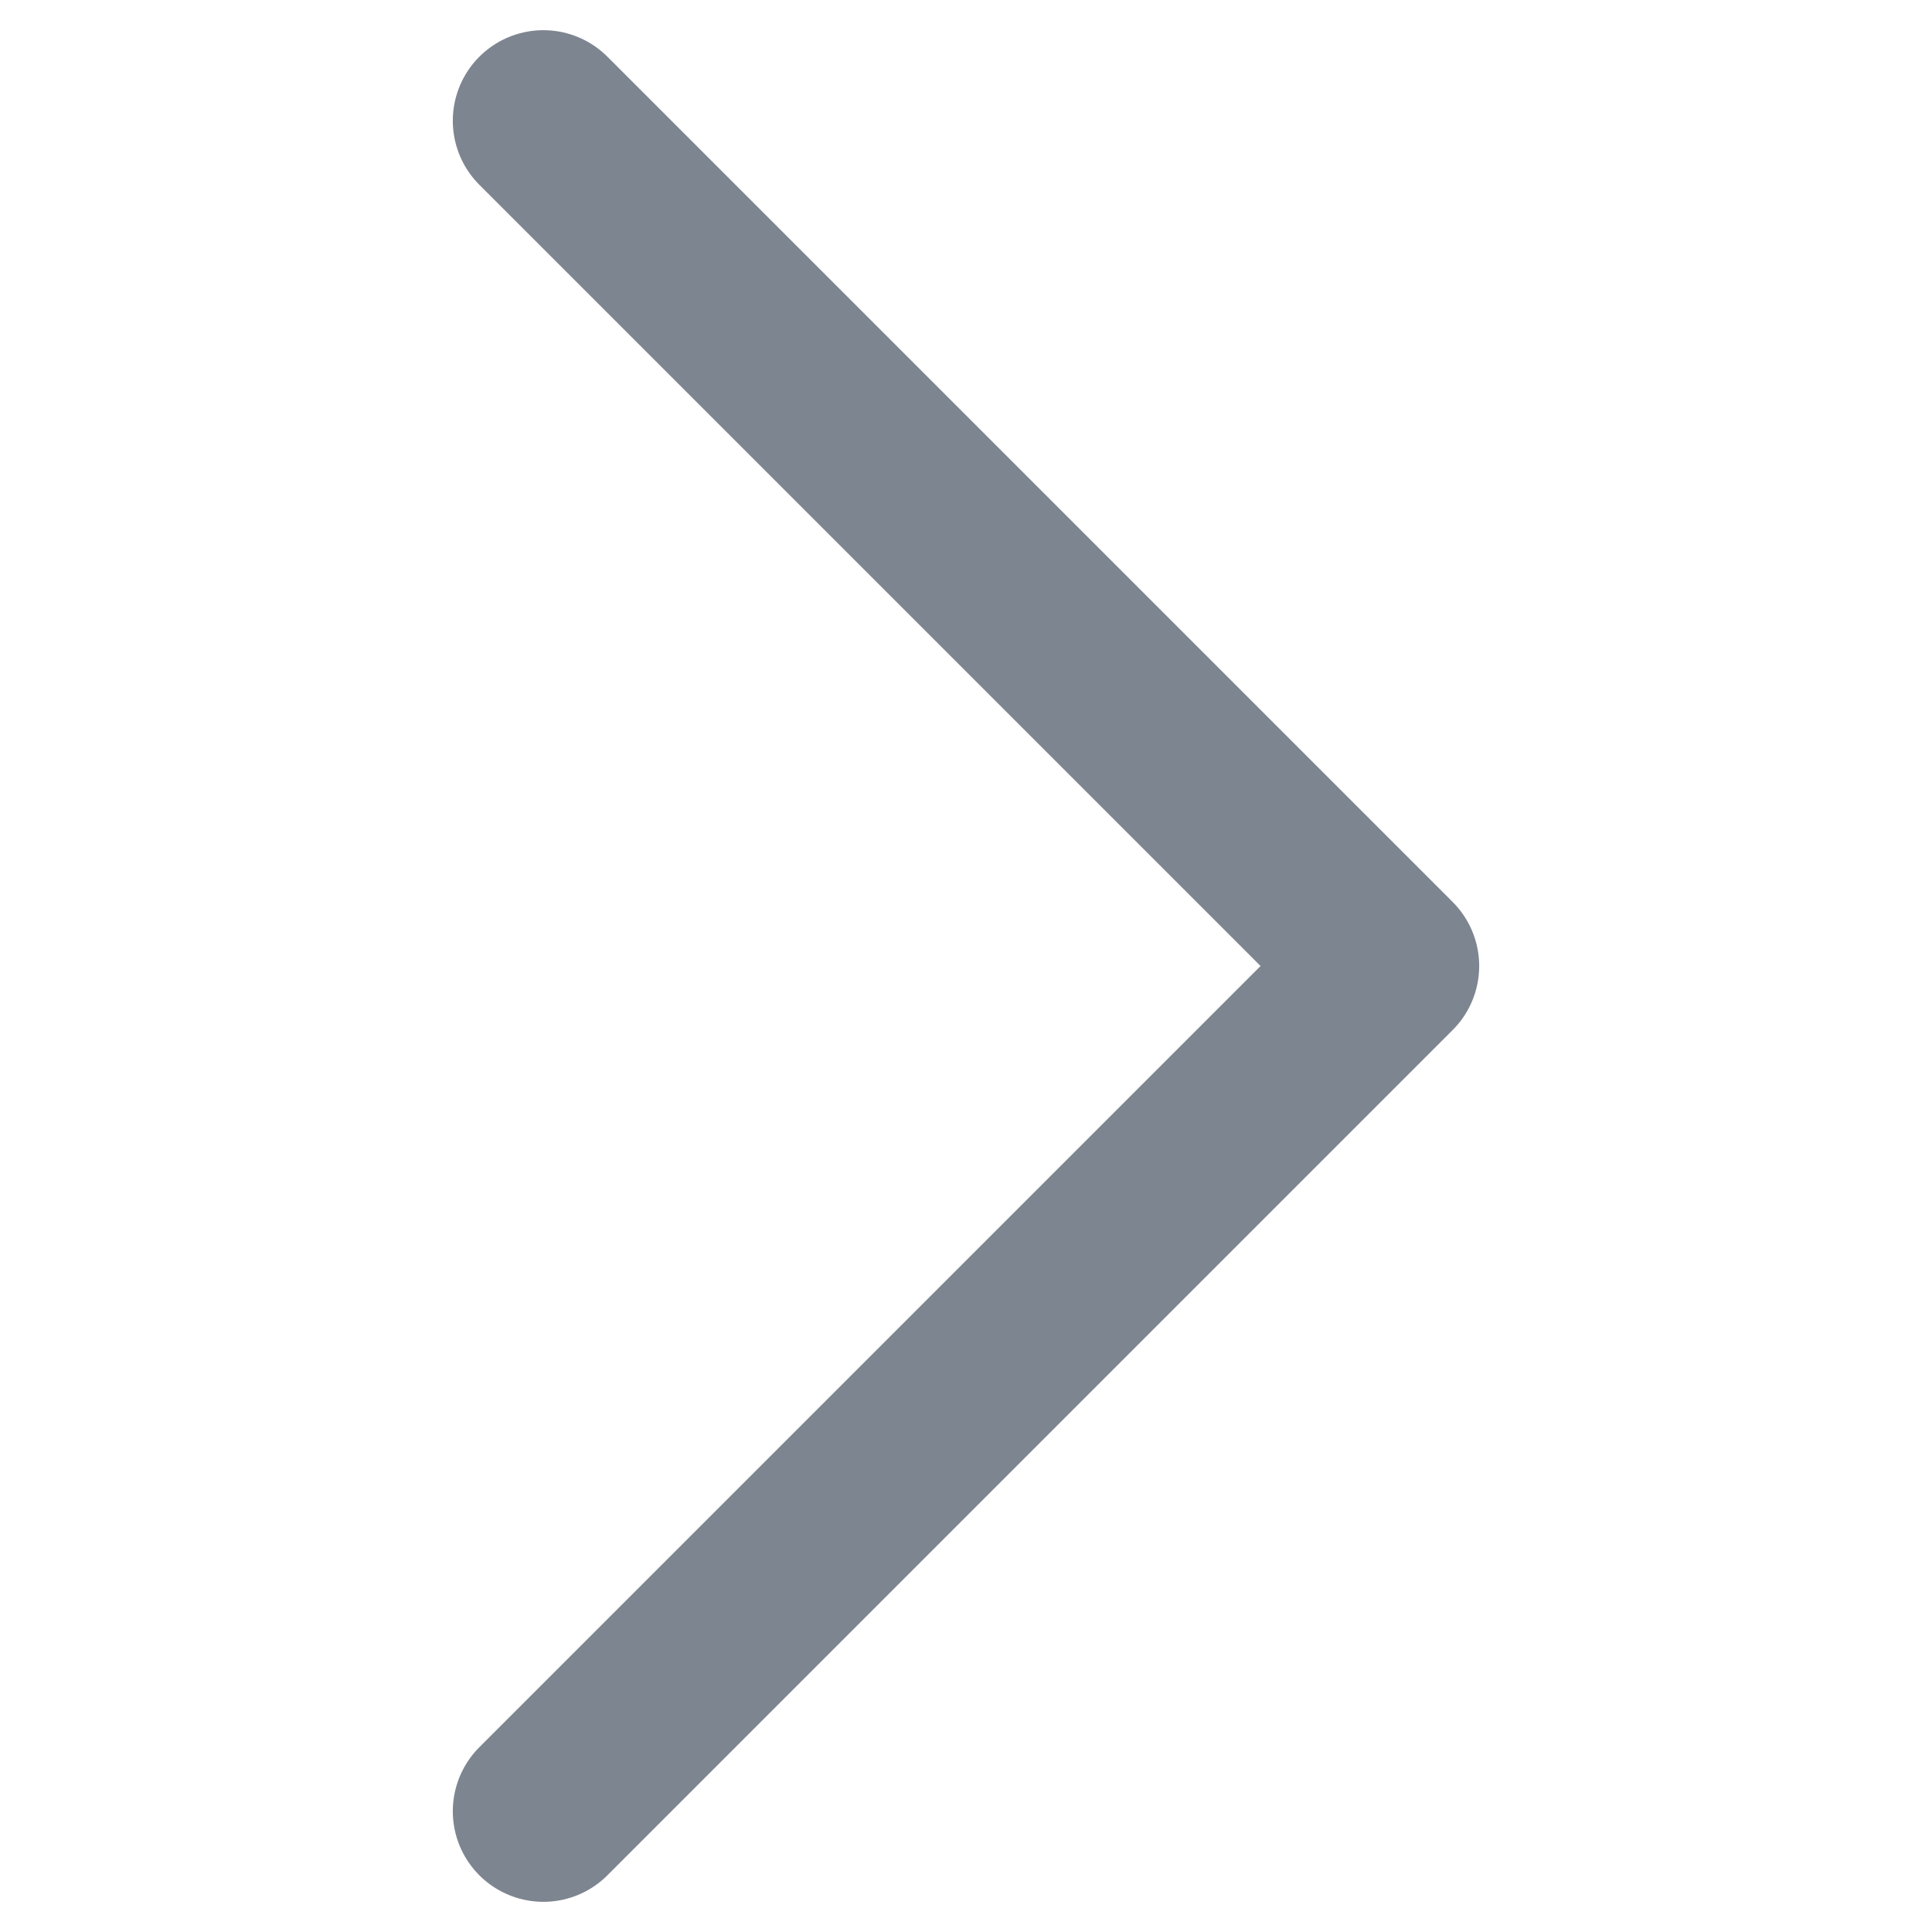
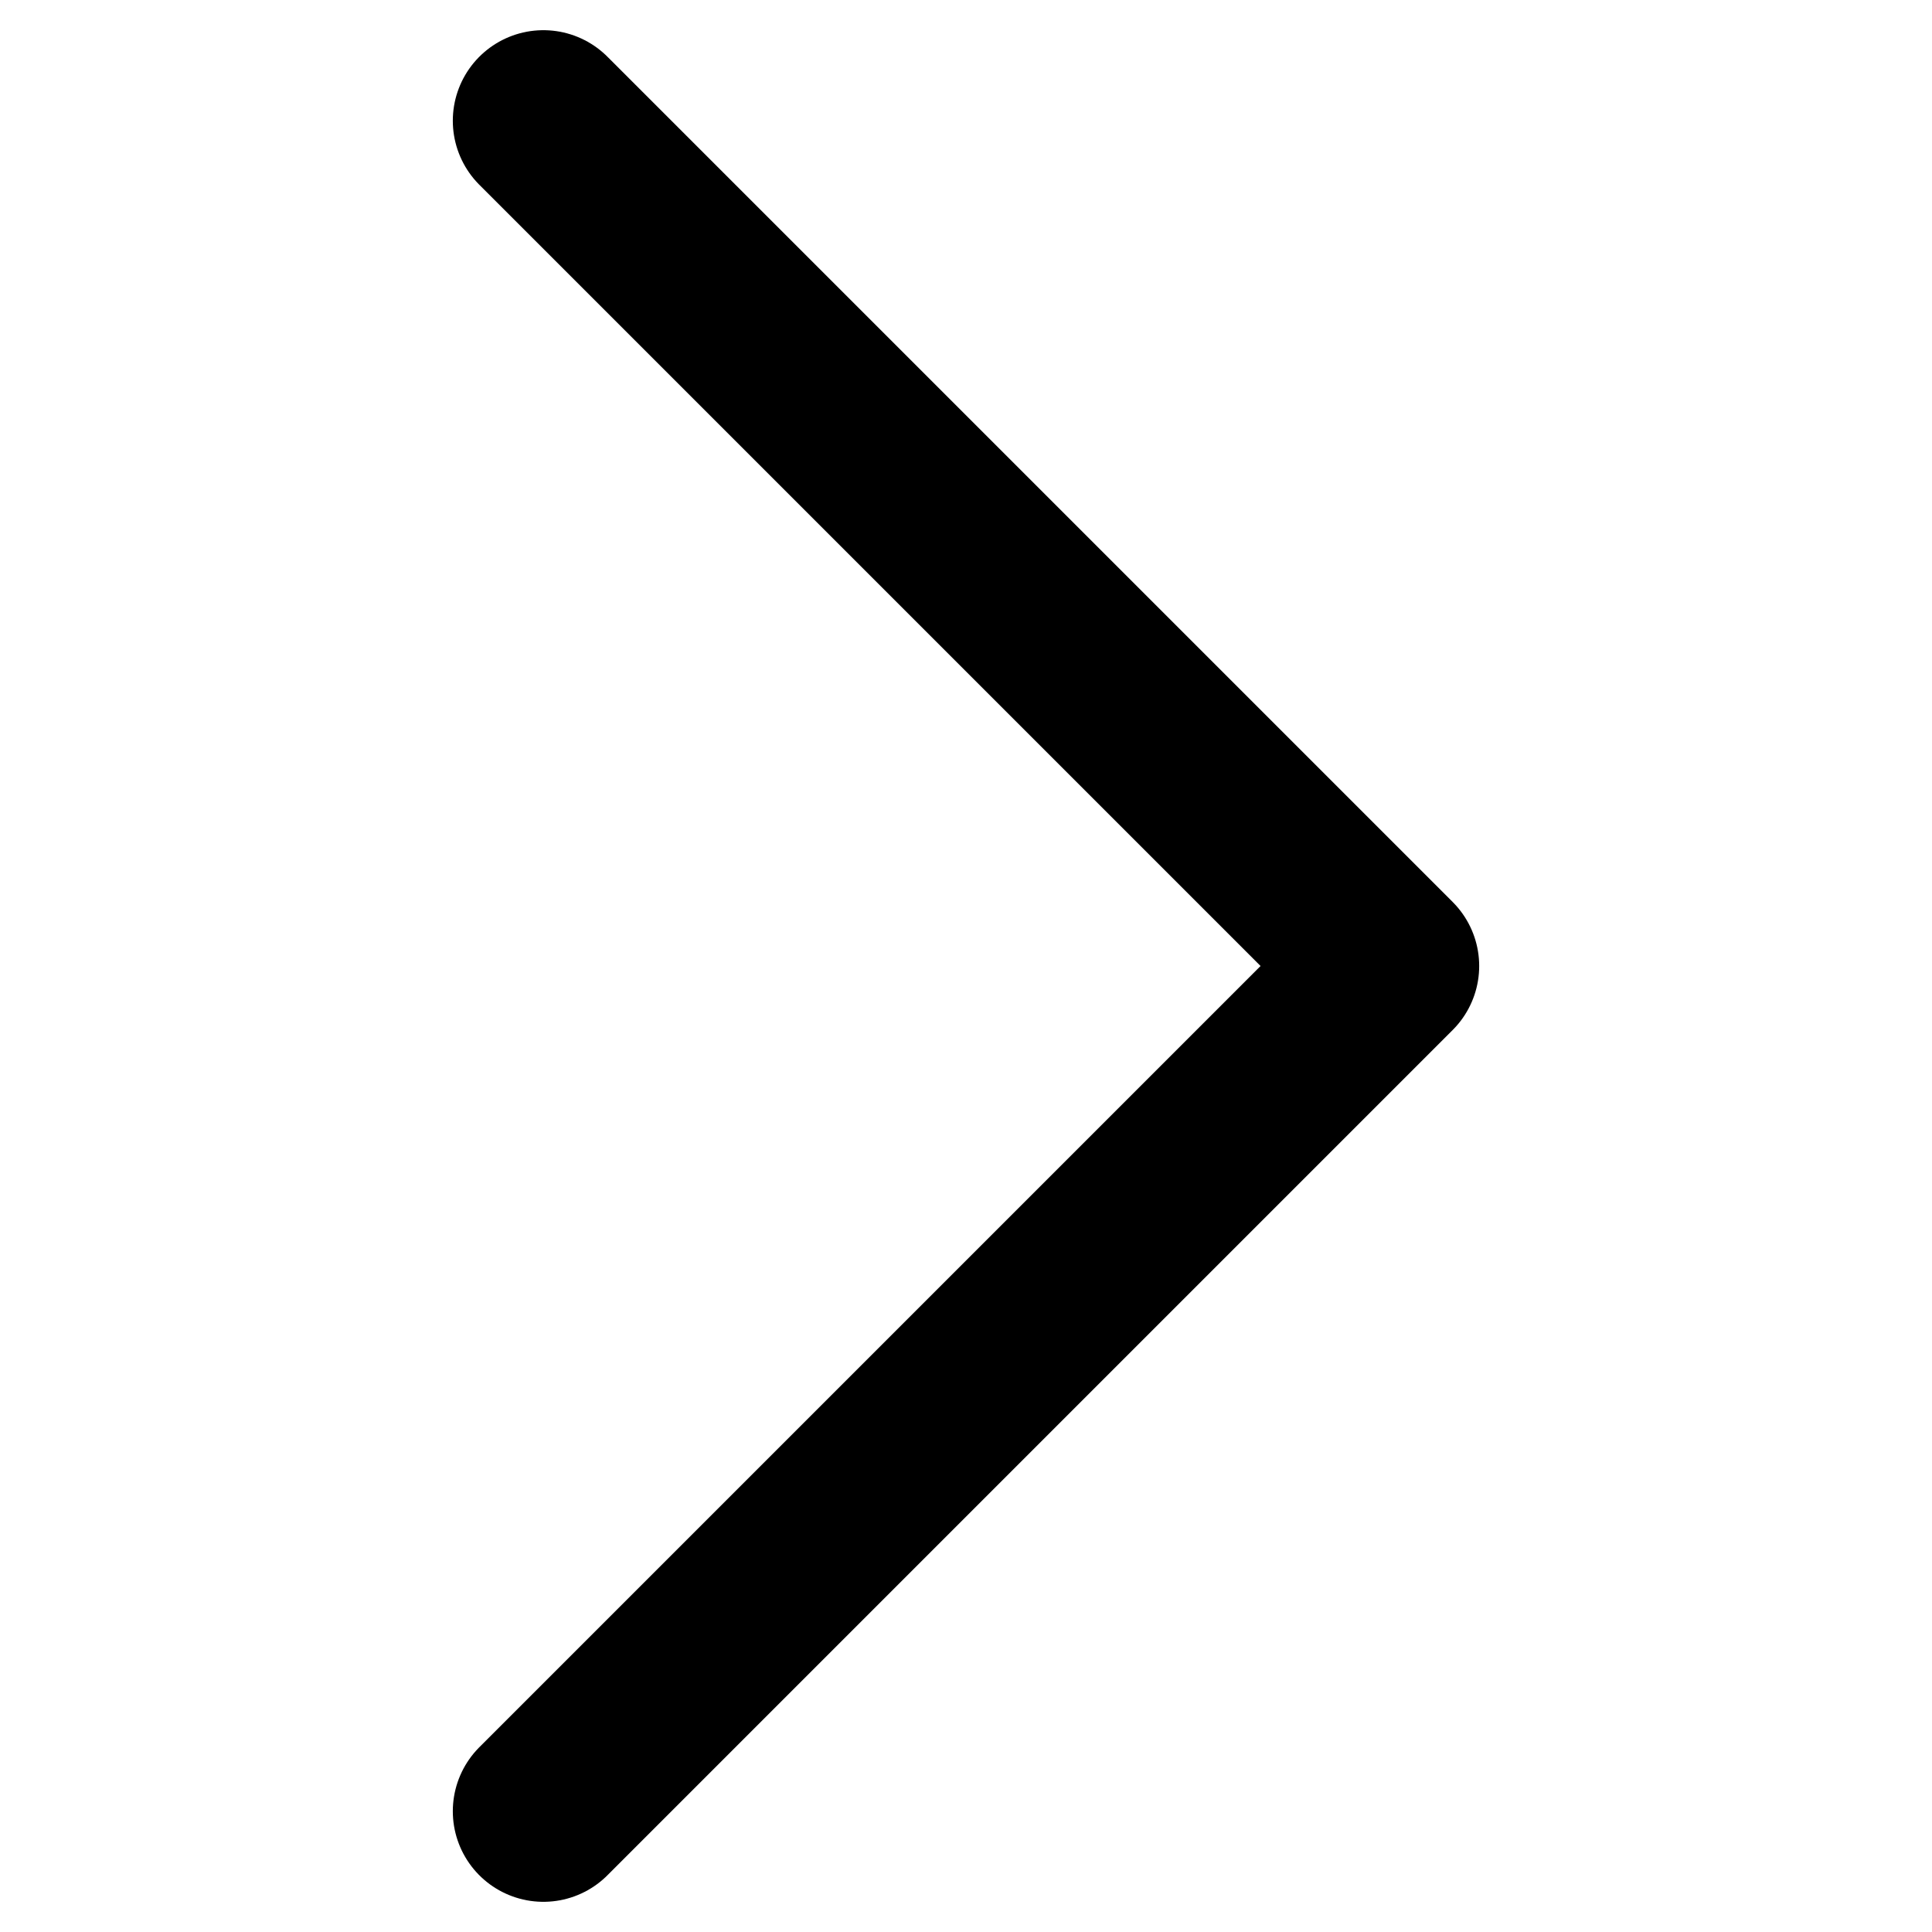
<svg xmlns="http://www.w3.org/2000/svg" version="1.1" viewBox="0 0 16 16">
-   <style>.no-fill{fill:none}.stroke{stroke:#7d8590;stroke-width:1.5px;stroke-linecap:round;stroke-linejoin:round}</style>
+   <style>.no-fill{fill:none}.stroke{stroke:#000000;stroke-width:1.5px;stroke-linecap:round;stroke-linejoin:round}</style>
  <polyline class="no-fill stroke" points="4.5 1 11.5 8 4.5 15" />
</svg>
